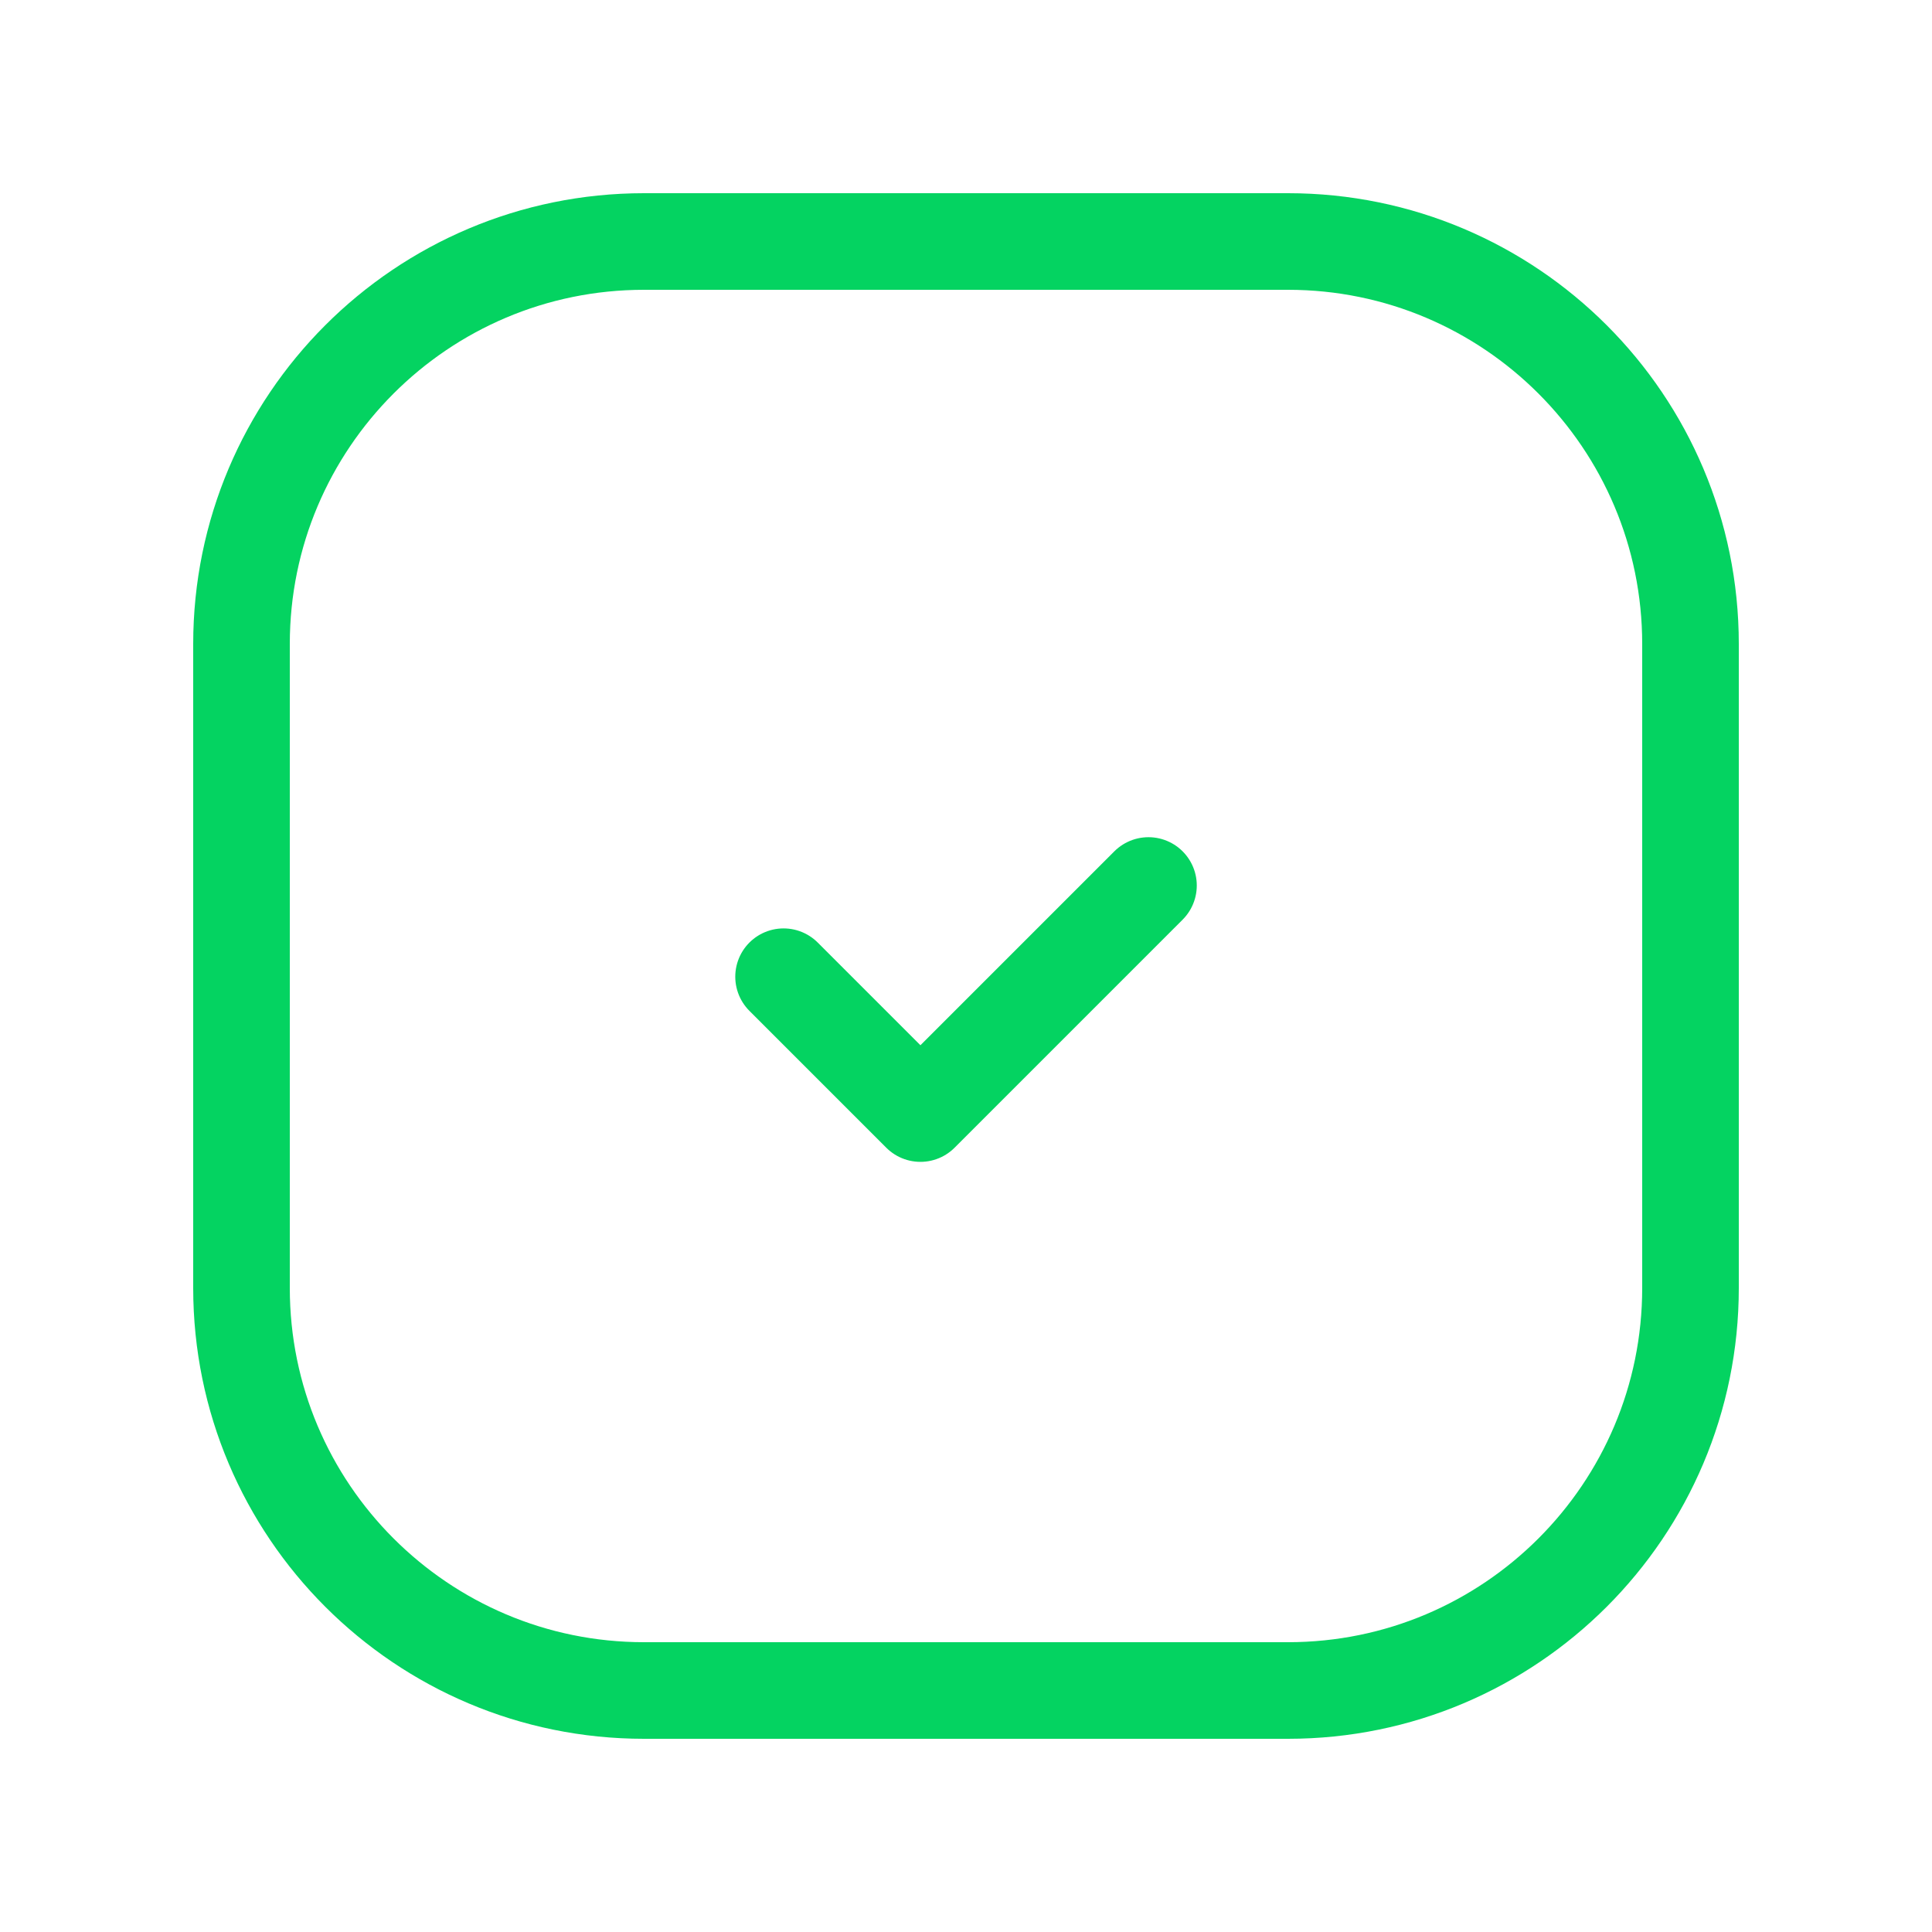
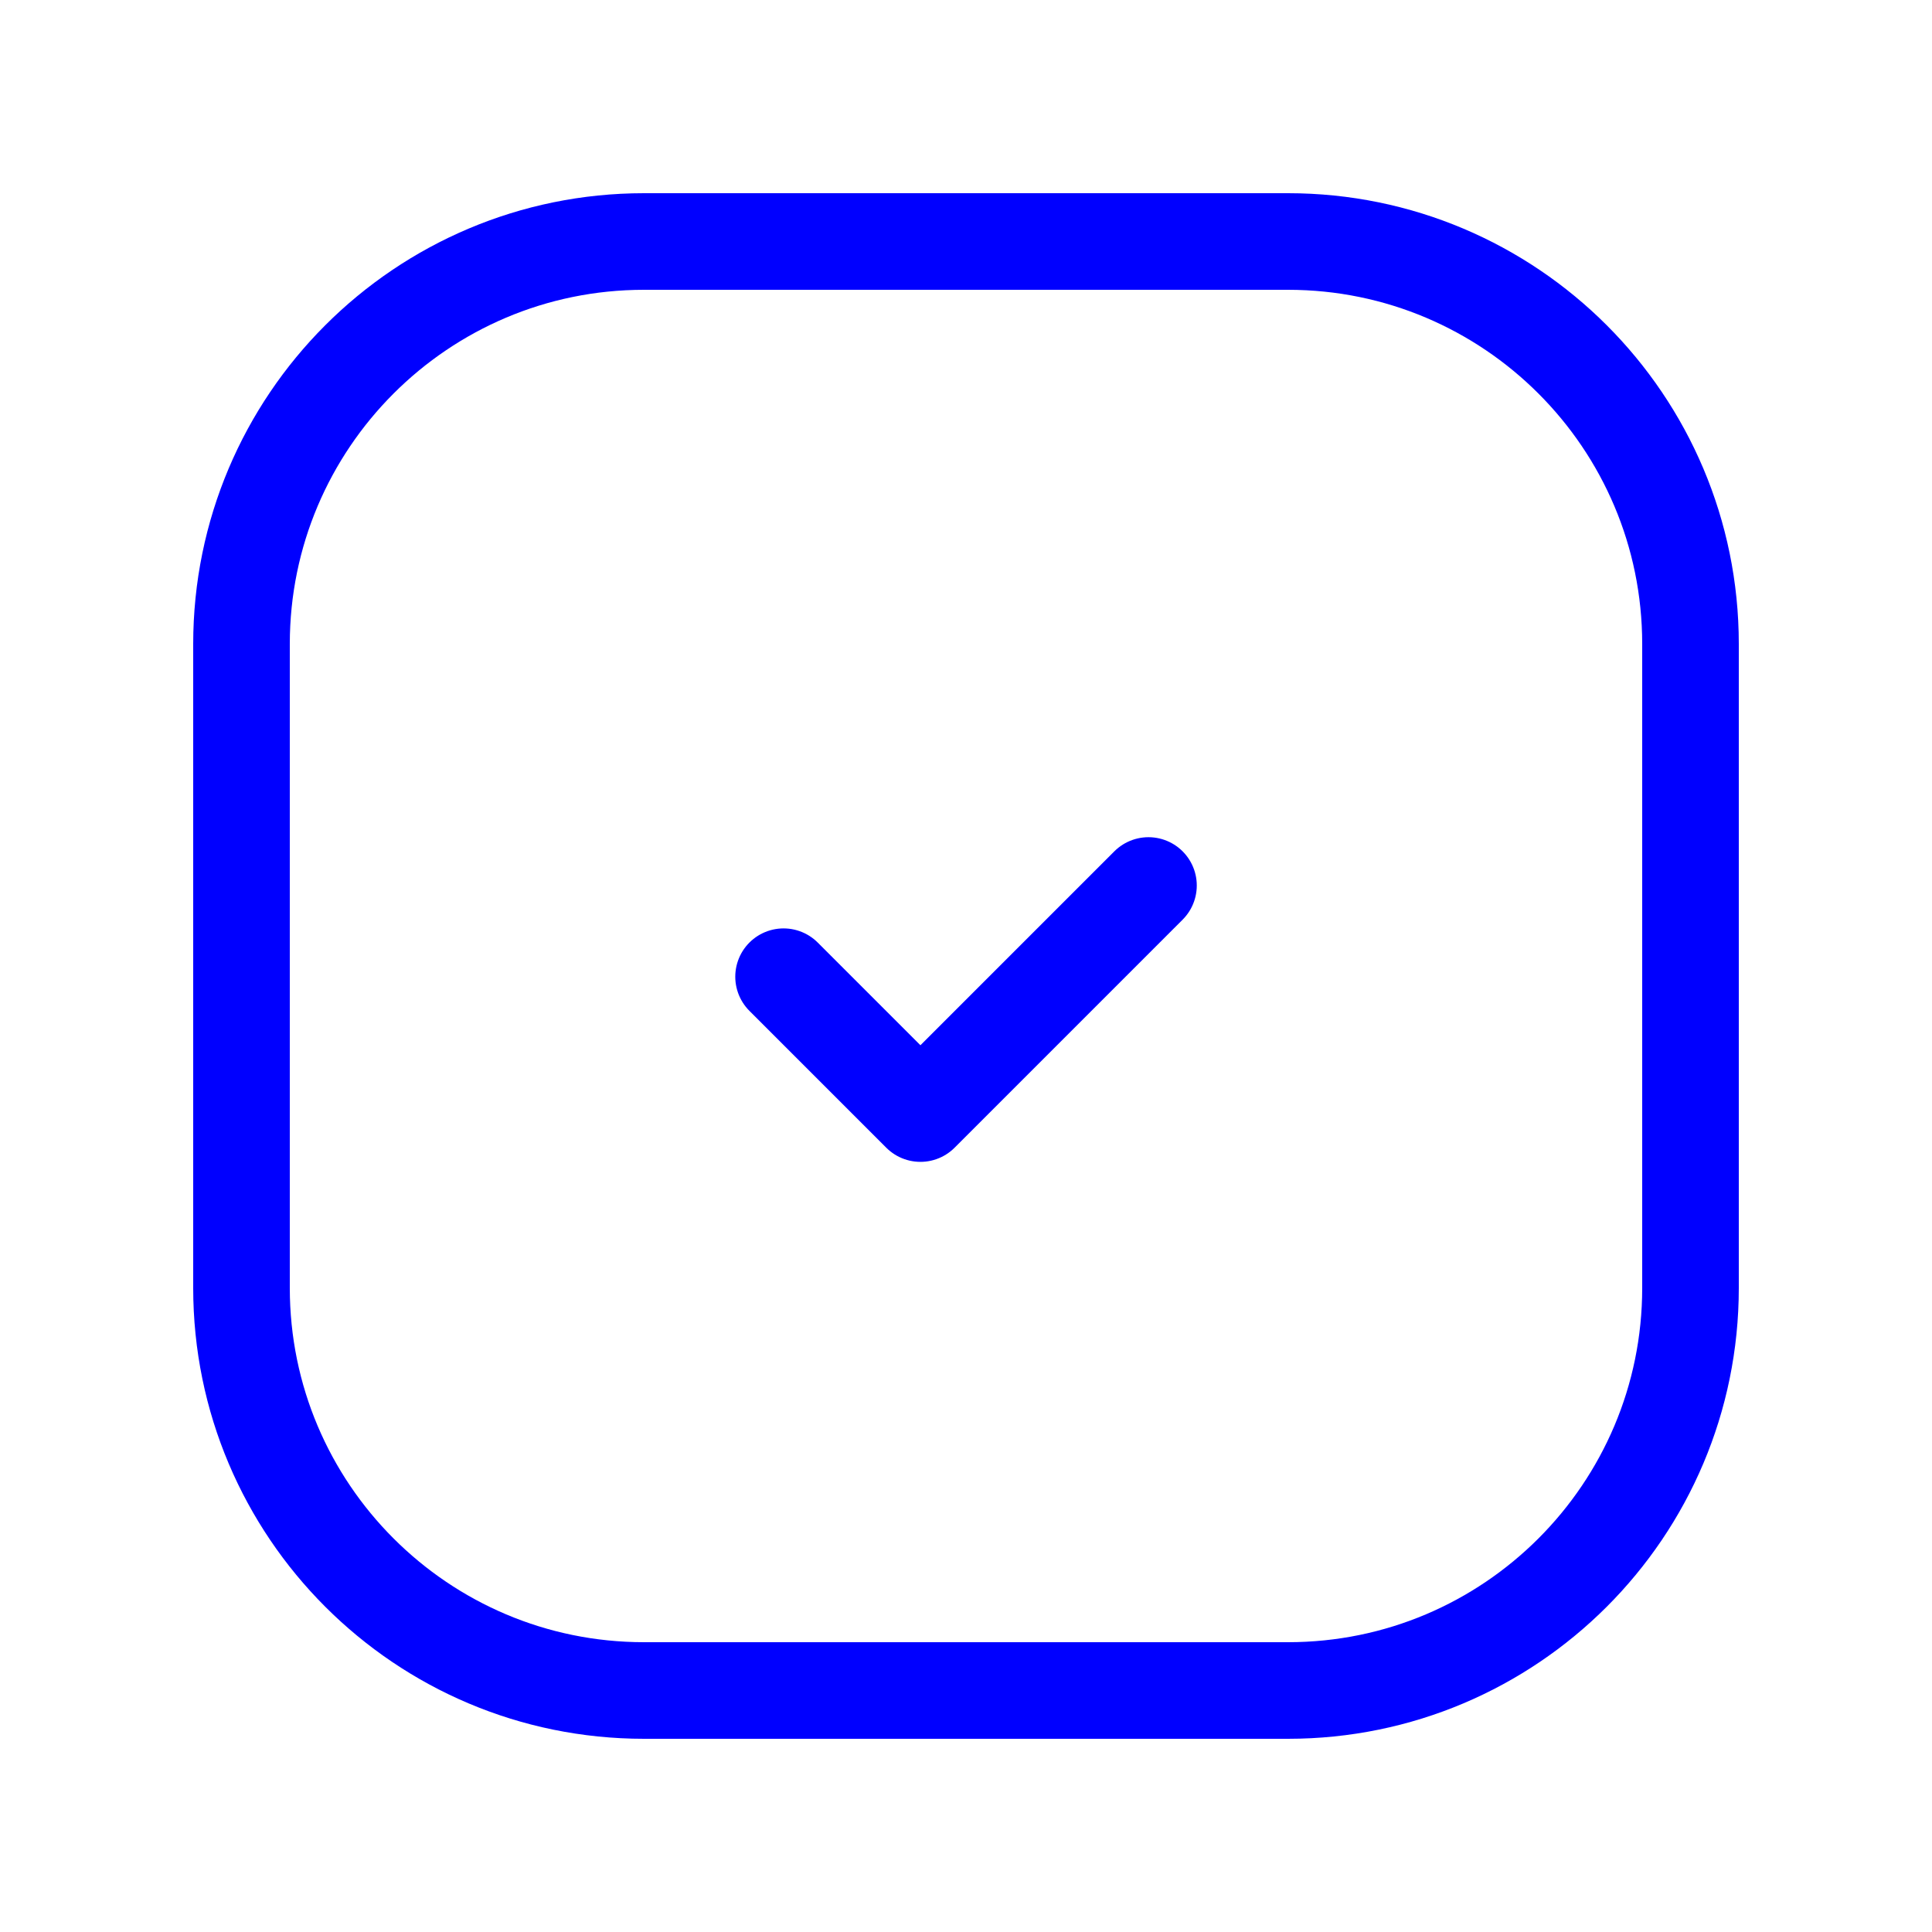
<svg xmlns="http://www.w3.org/2000/svg" width="120" height="120" viewBox="0 0 120 120" fill="none">
-   <path d="M80 105H40C26.195 105 15 93.805 15 80V40C15 26.195 26.195 15 40 15H80C93.805 15 105 26.195 105 40V80C105 93.805 93.805 105 80 105Z" stroke="#04D361" stroke-width="6" stroke-linecap="round" stroke-linejoin="round" />
-   <path d="M71.334 55L57.169 69.165L48.669 60.665" stroke="#04D361" stroke-width="6" stroke-linecap="round" stroke-linejoin="round" />
+   <path d="M80 105H40C26.195 105 15 93.805 15 80V40C15 26.195 26.195 15 40 15H80C93.805 15 105 26.195 105 40V80C105 93.805 93.805 105 80 105Z" stroke="#0000ff" stroke-width="6" stroke-linecap="round" stroke-linejoin="round" />
+   <path d="M71.334 55L57.169 69.165L48.669 60.665" stroke="#0000ff" stroke-width="6" stroke-linecap="round" stroke-linejoin="round" />
</svg>
